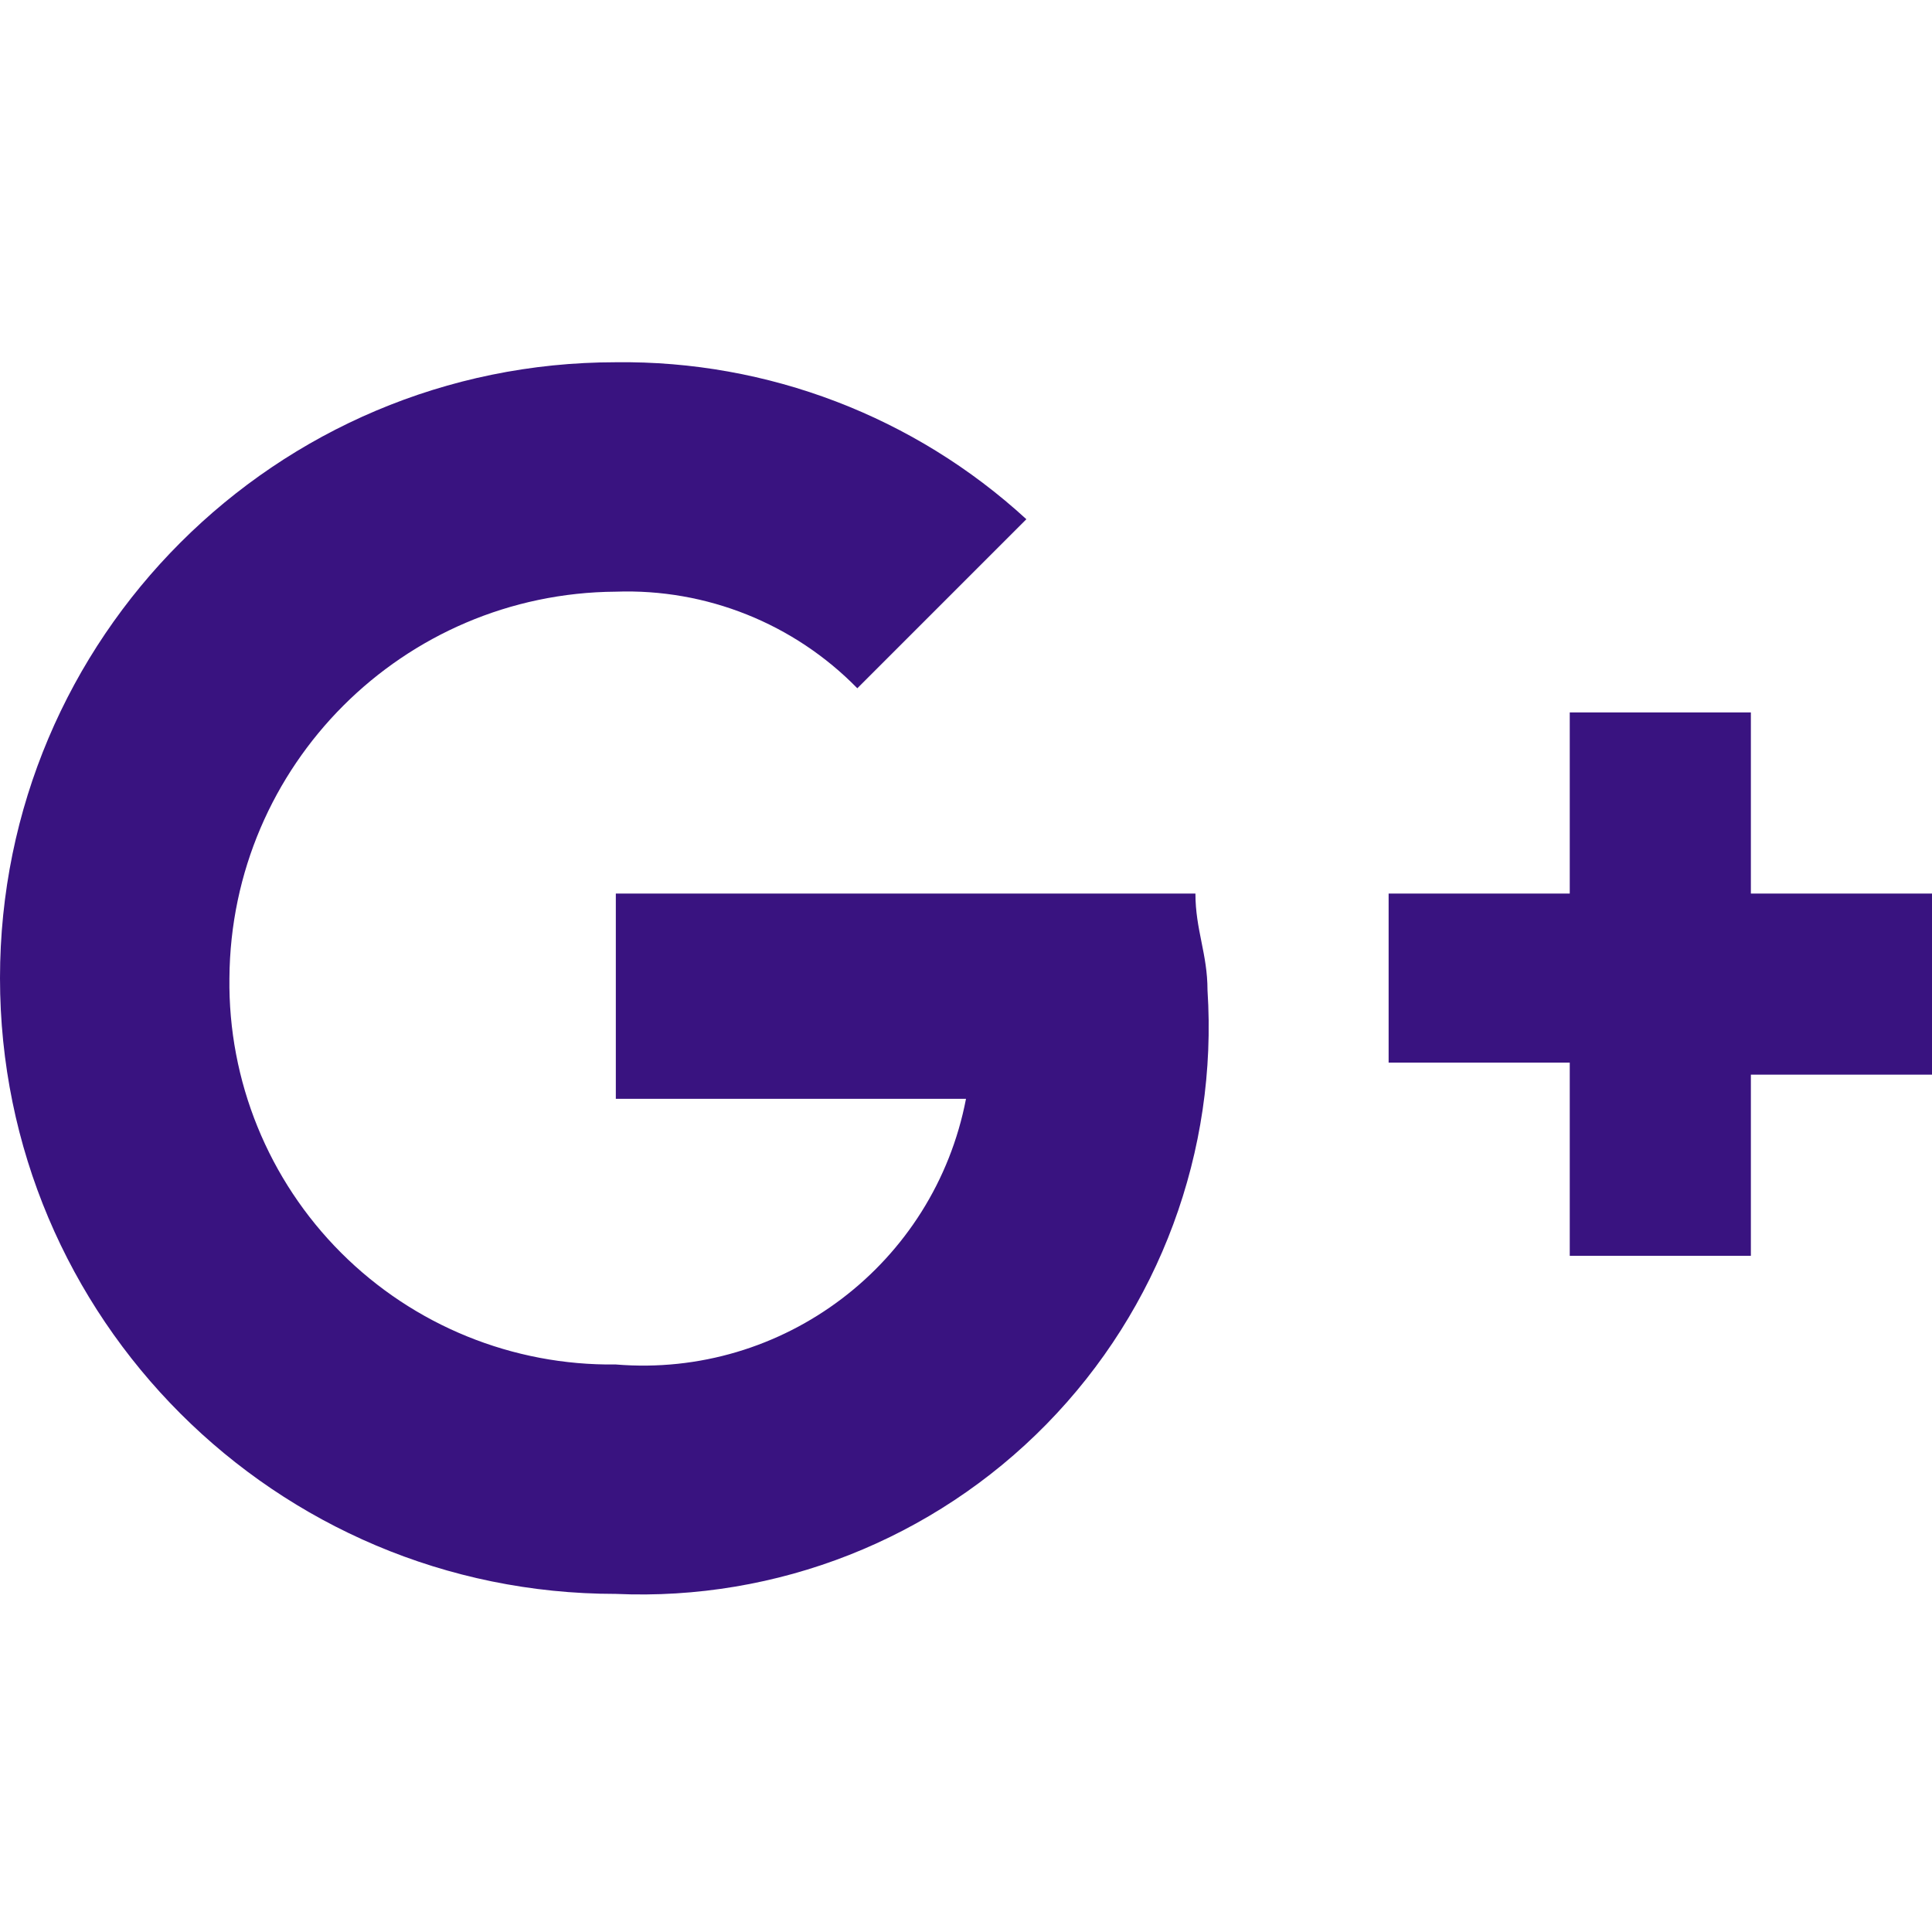
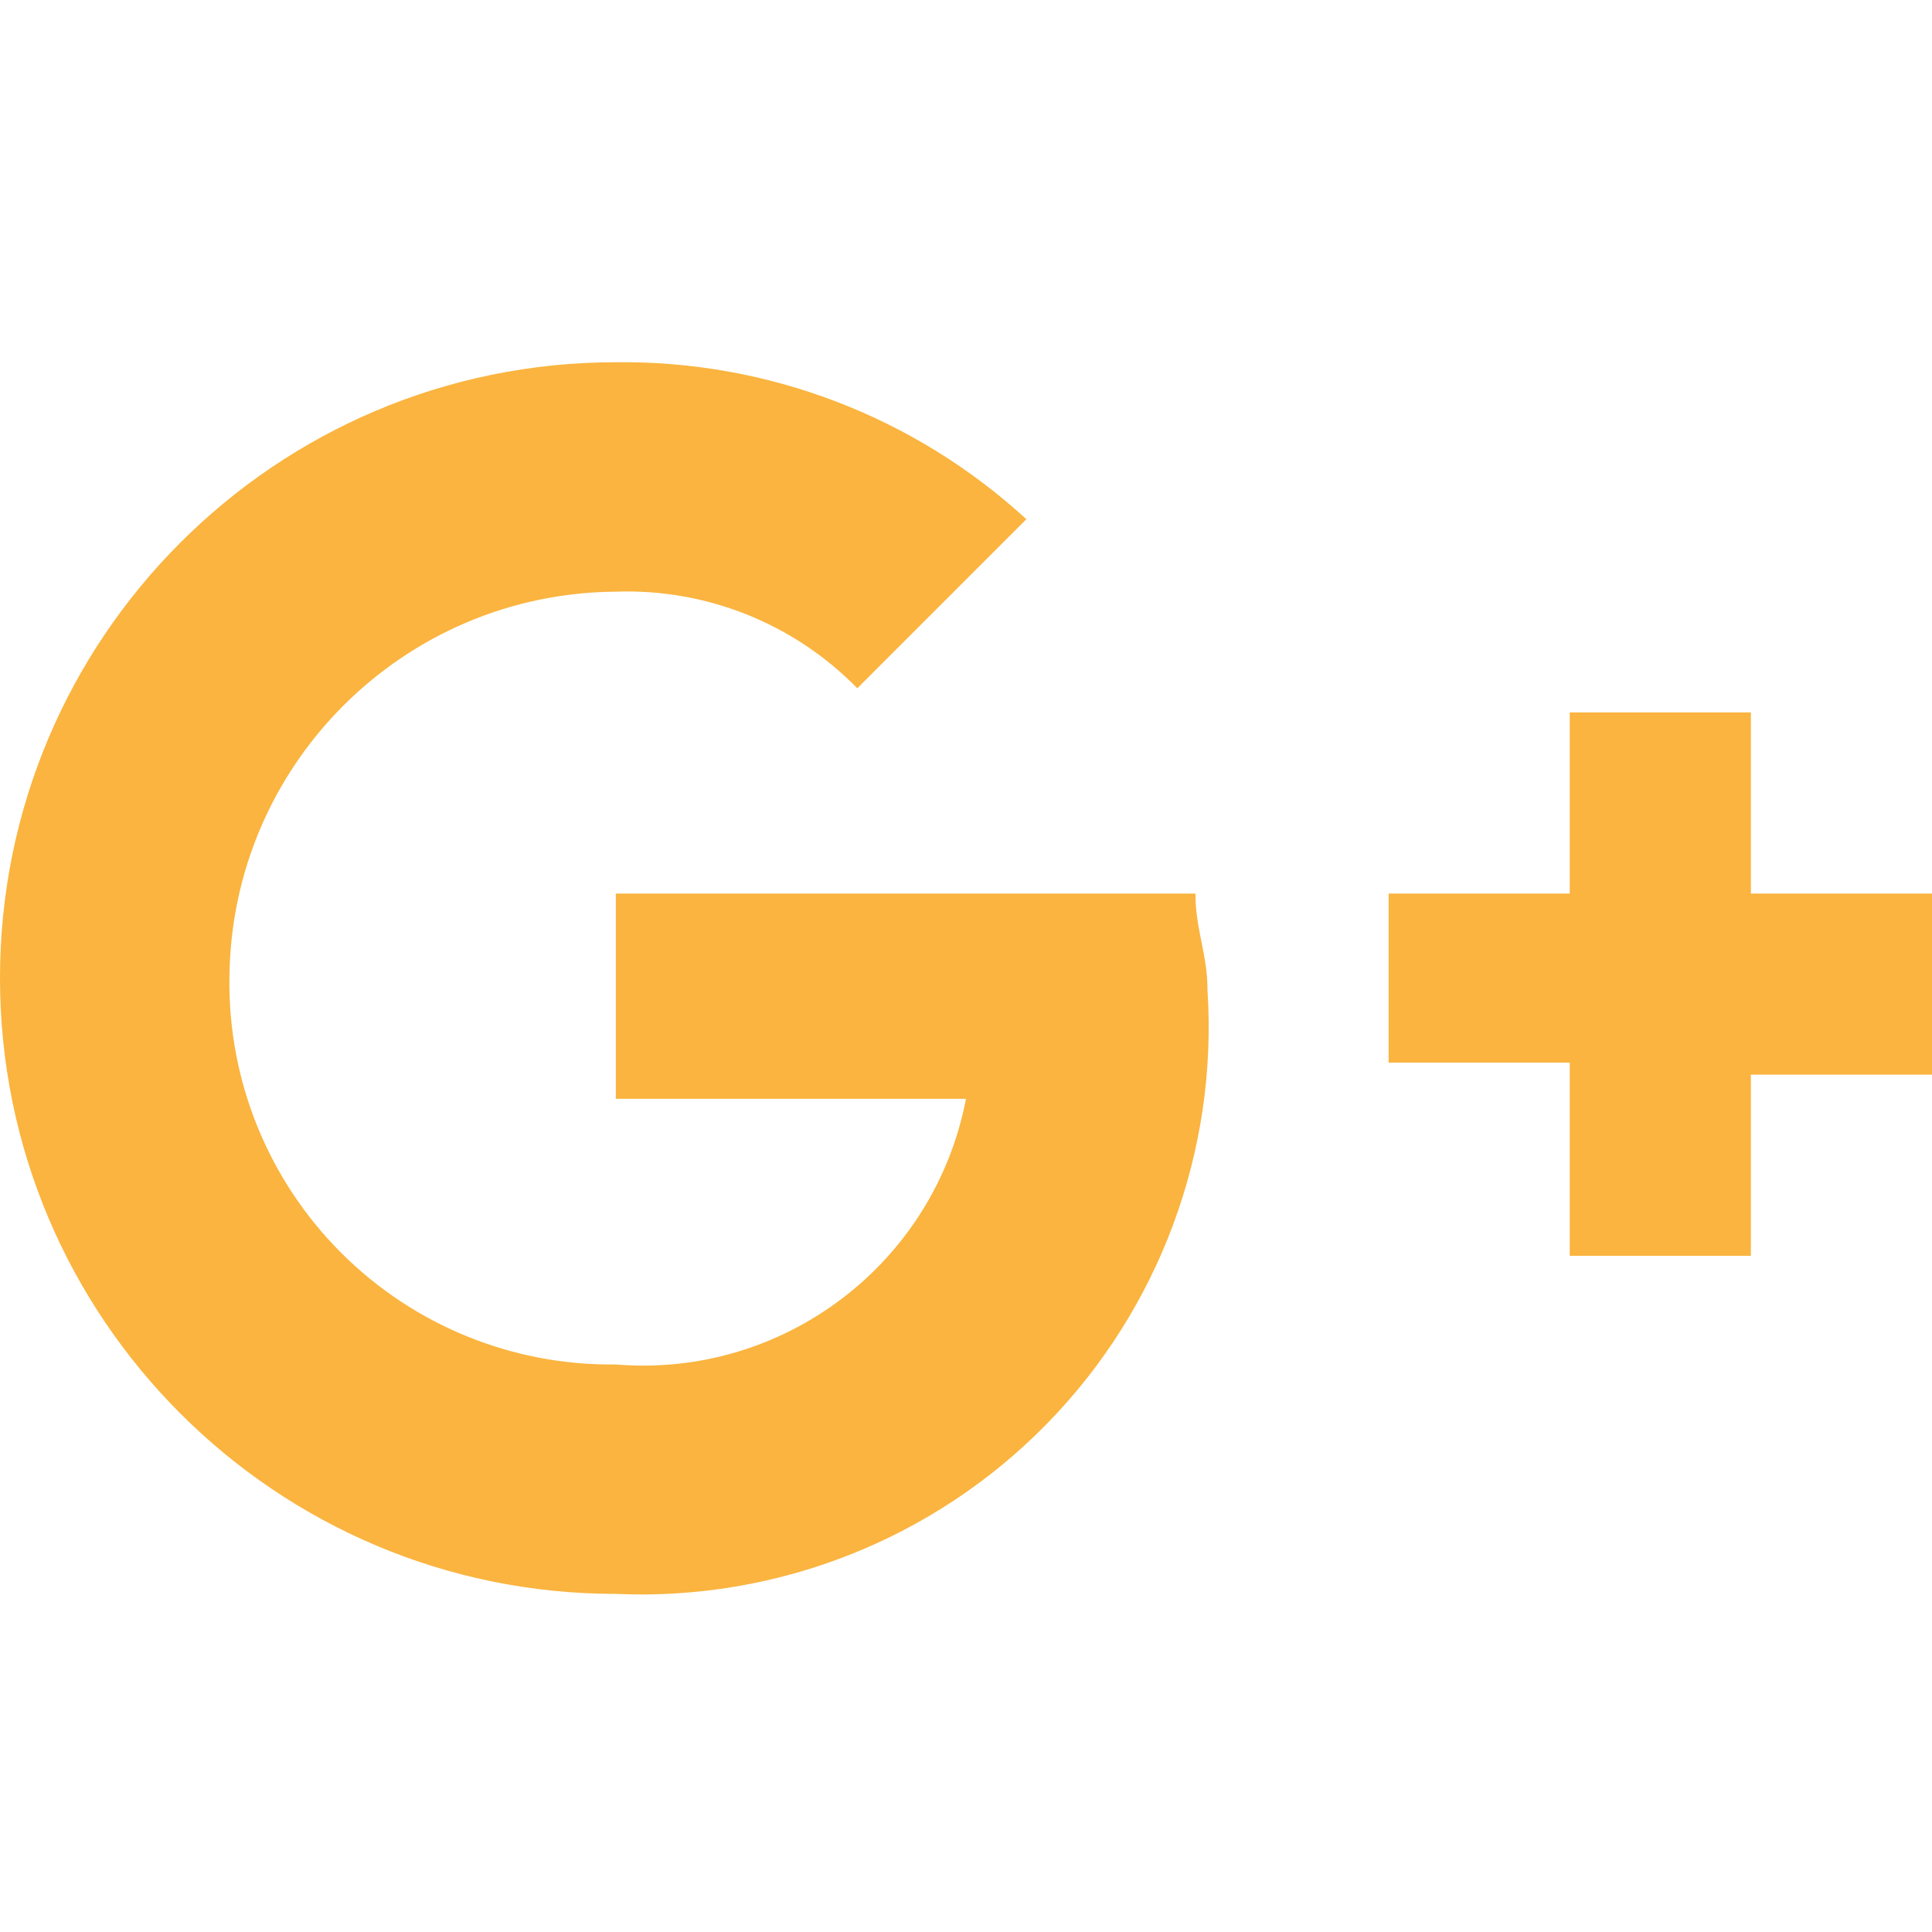
<svg xmlns="http://www.w3.org/2000/svg" id="g_" data-name="g+" width="16" height="16" viewBox="0 0 16 16">
  <rect id="Rectangle_121" data-name="Rectangle 121" width="16" height="16" fill="none" />
-   <path id="Path_51" data-name="Path 51" d="M16,4.4V5.9H14.5V7.4H13V5.8H11.5V4.4H13V2.9h1.5V4.4ZM5.1,4.4H9.9c0,.3.1.5.1.8a4.7,4.7,0,0,1-4.9,5A5.1,5.1,0,0,1,5.1,0,4.938,4.938,0,0,1,8.5,1.3L7.1,2.7a2.666,2.666,0,0,0-2-.8A3.222,3.222,0,0,0,1.9,5.1,3.159,3.159,0,0,0,5.1,8.3,2.724,2.724,0,0,0,8,6.1H5.1Z" transform="translate(0 3)" fill="#391380" fill-rule="evenodd" />
+   <path id="Path_51" data-name="Path 51" d="M16,4.4V5.9H14.5V7.4H13V5.8H11.5V4.4H13V2.9h1.5V4.4ZM5.1,4.4H9.9c0,.3.1.5.1.8a4.7,4.7,0,0,1-4.9,5A5.1,5.1,0,0,1,5.1,0,4.938,4.938,0,0,1,8.5,1.3L7.1,2.7a2.666,2.666,0,0,0-2-.8A3.222,3.222,0,0,0,1.9,5.1,3.159,3.159,0,0,0,5.1,8.3,2.724,2.724,0,0,0,8,6.1H5.1Z" transform="translate(0 3)" fill="#fab43f" fill-rule="evenodd" />
</svg>
